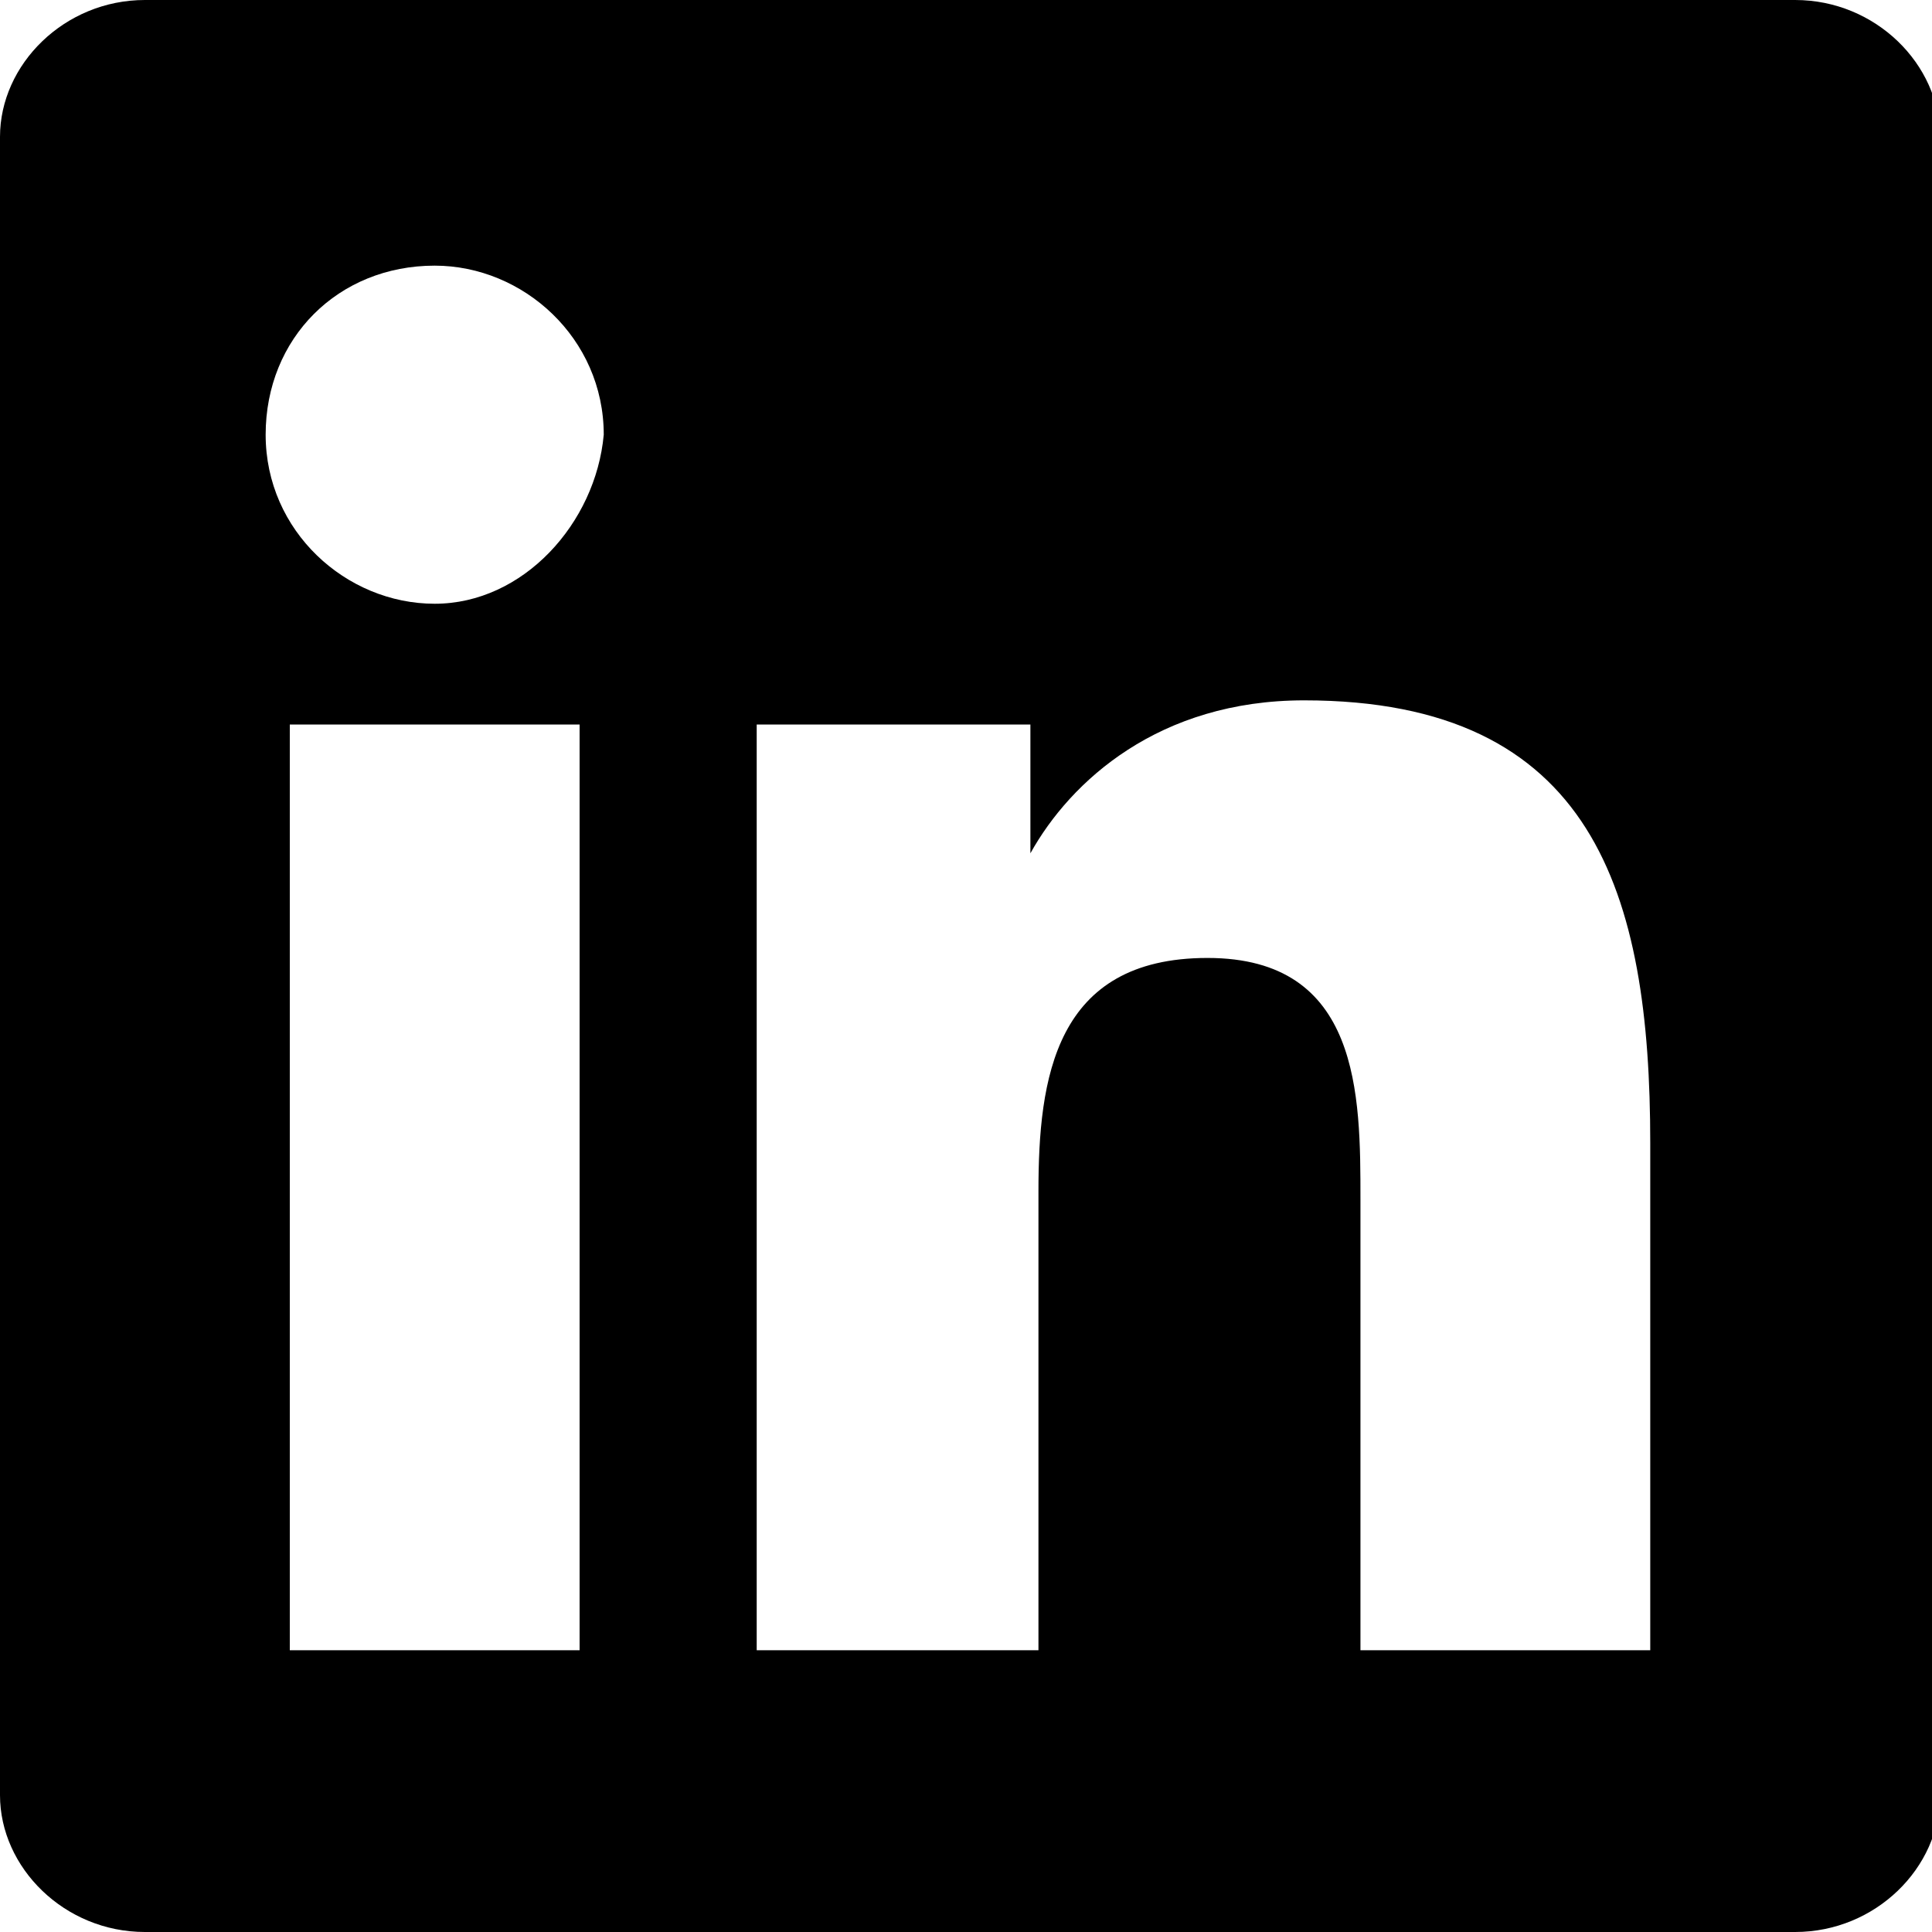
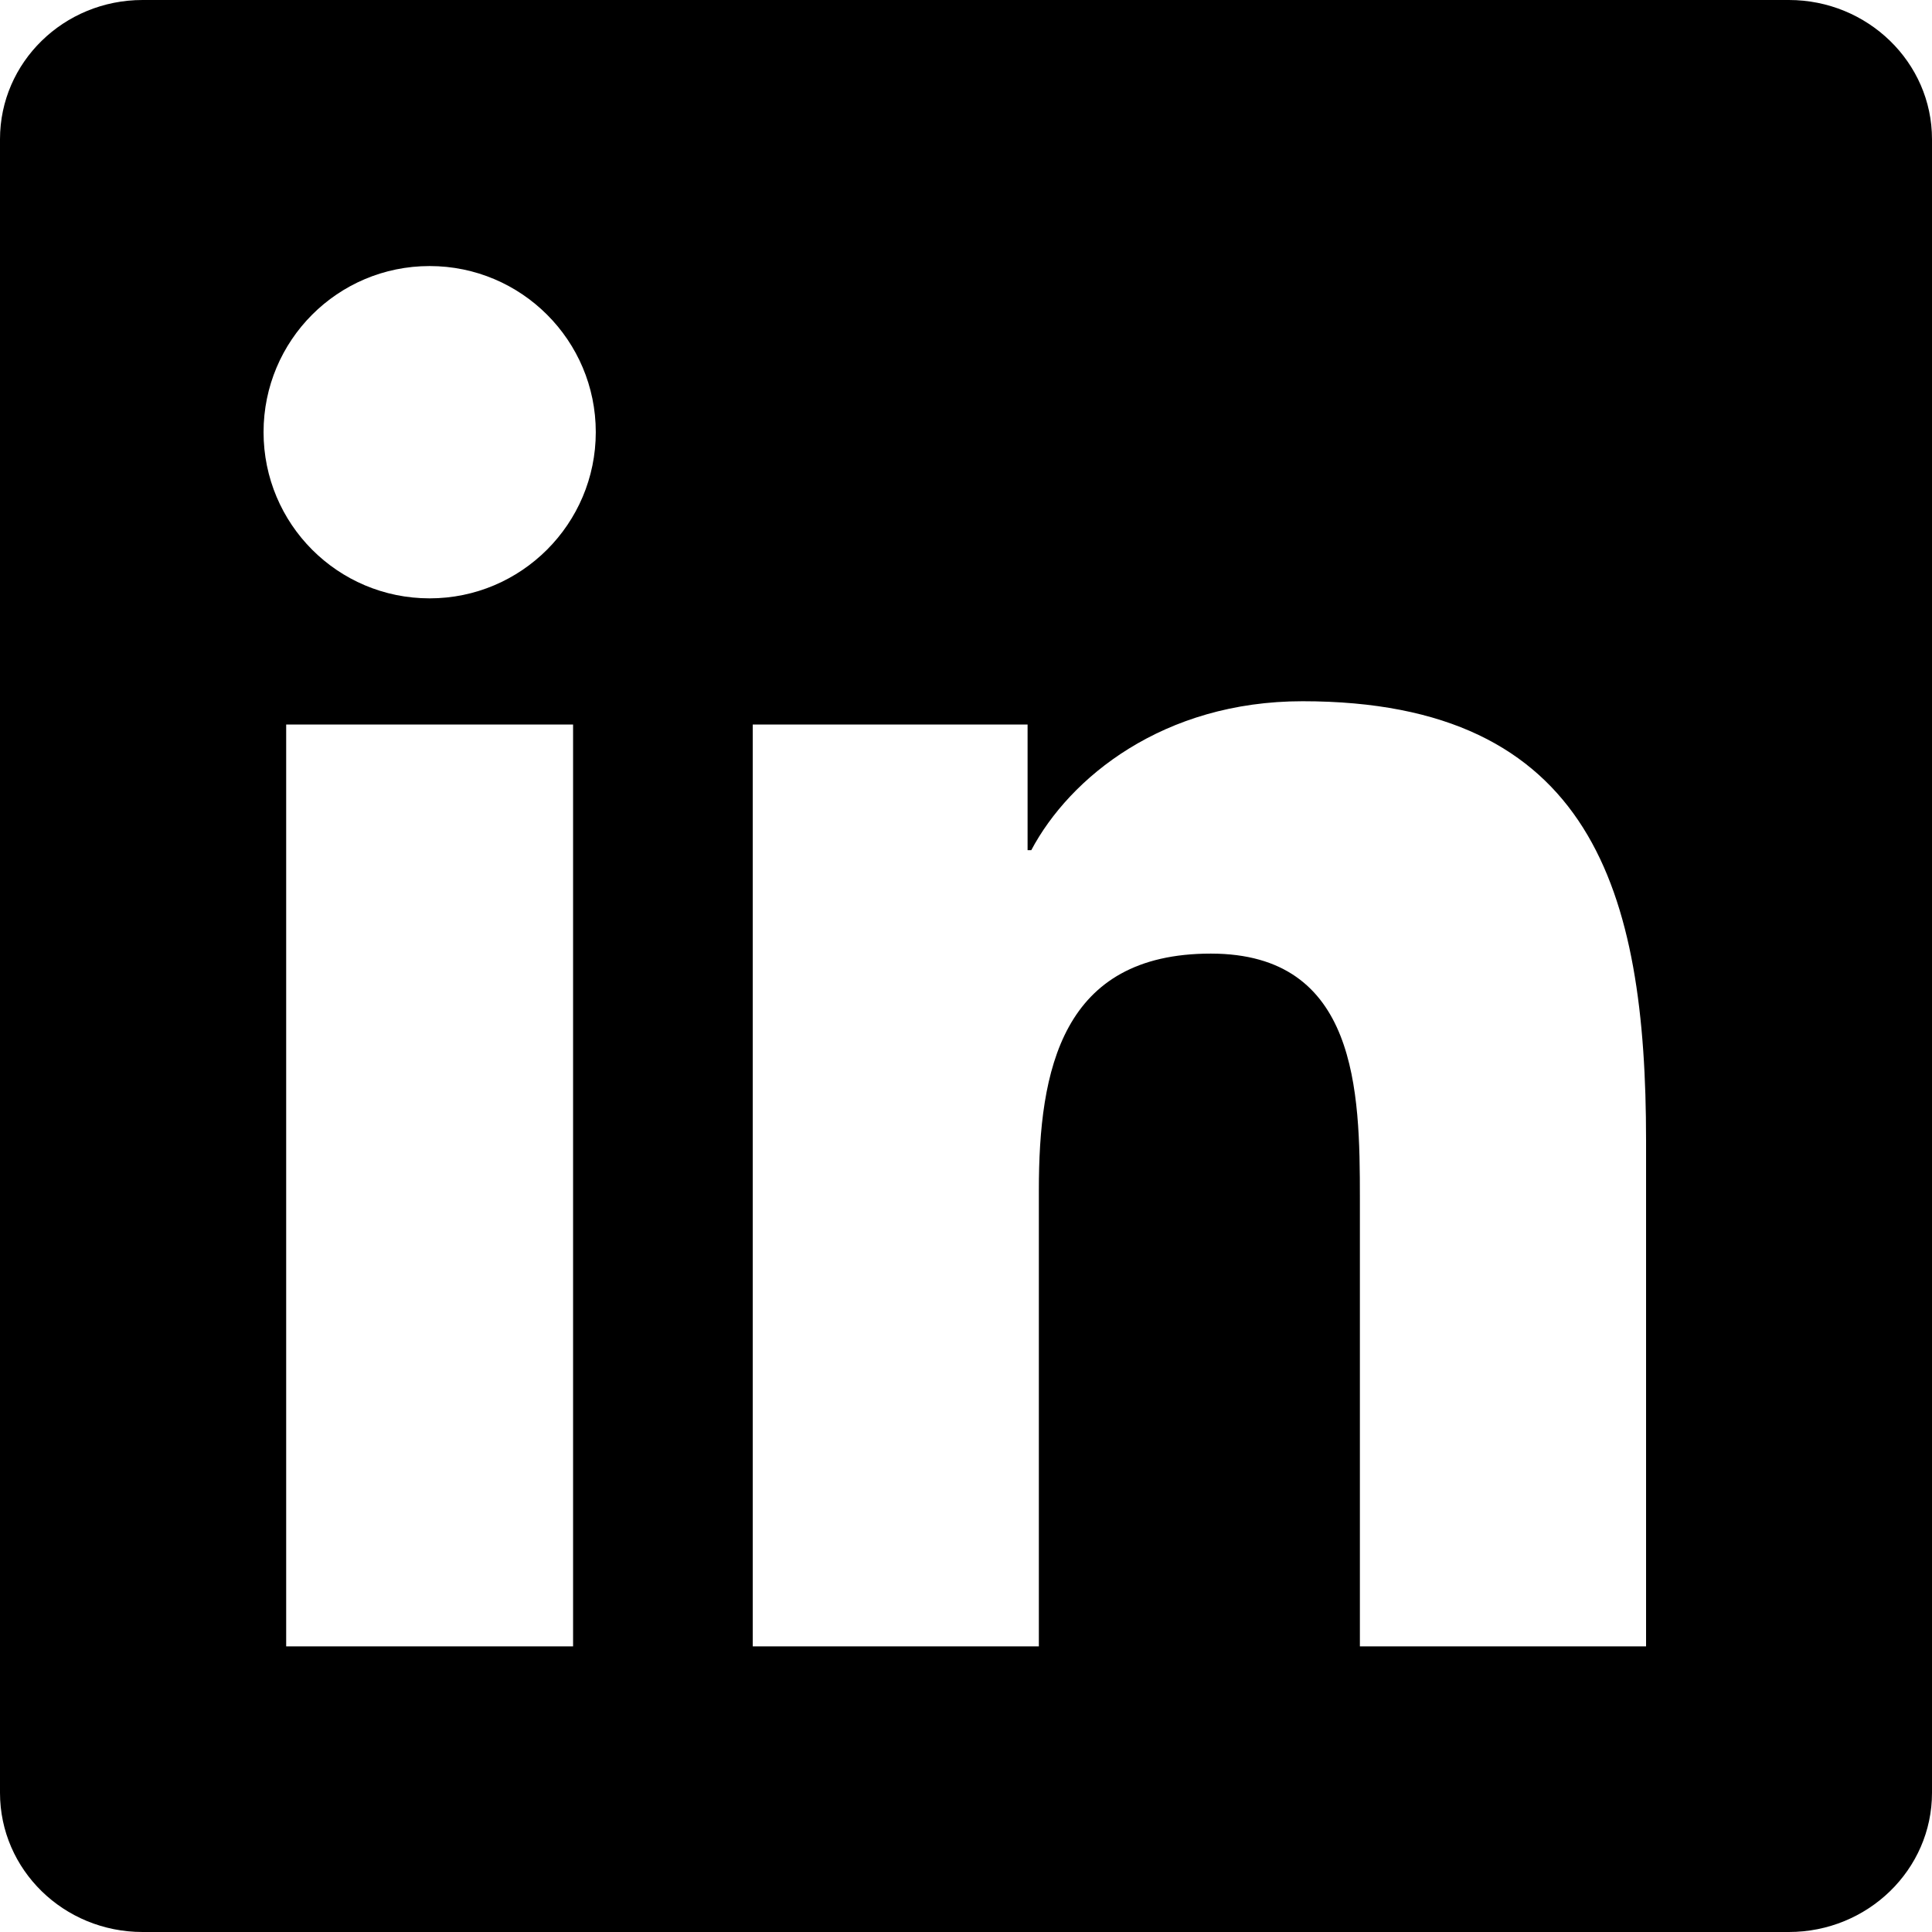
- <svg xmlns="http://www.w3.org/2000/svg" version="1.1" id="Layer_1" x="0px" y="0px" viewBox="0 0 24 24" style="enable-background:new 0 0 24 24;" xml:space="preserve">
-   <g>
-     <path d="M22.3,0H1.8C0.8,0,0,0.8,0,1.7v20.6c0,0.9,0.8,1.7,1.8,1.7h20.5c1,0,1.8-0.8,1.8-1.7V1.7C24.1,0.8,23.3,0,22.3,0z    M7.1,20.5H3.6V9h3.6V20.5z M5.4,7.5c-1.1,0-2.1-0.9-2.1-2.1s0.9-2.1,2.1-2.1c1.1,0,2.1,0.9,2.1,2.1C7.4,6.5,6.5,7.5,5.4,7.5z    M20.5,20.5h-3.6v-5.6c0-1.3,0-3-1.9-3c-1.9,0-2.1,1.5-2.1,2.9v5.7H9.4V9h3.4v1.6h0c0.5-0.9,1.6-1.9,3.4-1.9c3.6,0,4.3,2.4,4.3,5.5   C20.5,14.2,20.5,20.5,20.5,20.5z" />
-   </g>
+ <svg xmlns="http://www.w3.org/2000/svg" aria-labelledby="simpleicons-linkedin-icon" role="img" viewBox="0 0 24 24">
+   <path d="M20.447 20.452h-3.554v-5.569c0-1.328-.027-3.037-1.852-3.037-1.853 0-2.136 1.445-2.136 2.939v5.667H9.351V9h3.414v1.561h.046c.477-.9 1.637-1.85 3.37-1.85 3.601 0 4.267 2.37 4.267 5.455v6.286zM5.337 7.433c-1.144 0-2.063-.926-2.063-2.065 0-1.138.92-2.063 2.063-2.063 1.14 0 2.064.925 2.064 2.063 0 1.139-.925 2.065-2.064 2.065zm1.782 13.019H3.555V9h3.564v11.452zM22.225 0H1.771C.792 0 0 .774 0 1.729v20.542C0 23.227.792 24 1.771 24h20.451C23.2 24 24 23.227 24 22.271V1.729C24 .774 23.2 0 22.222 0h.003z" />
</svg>
